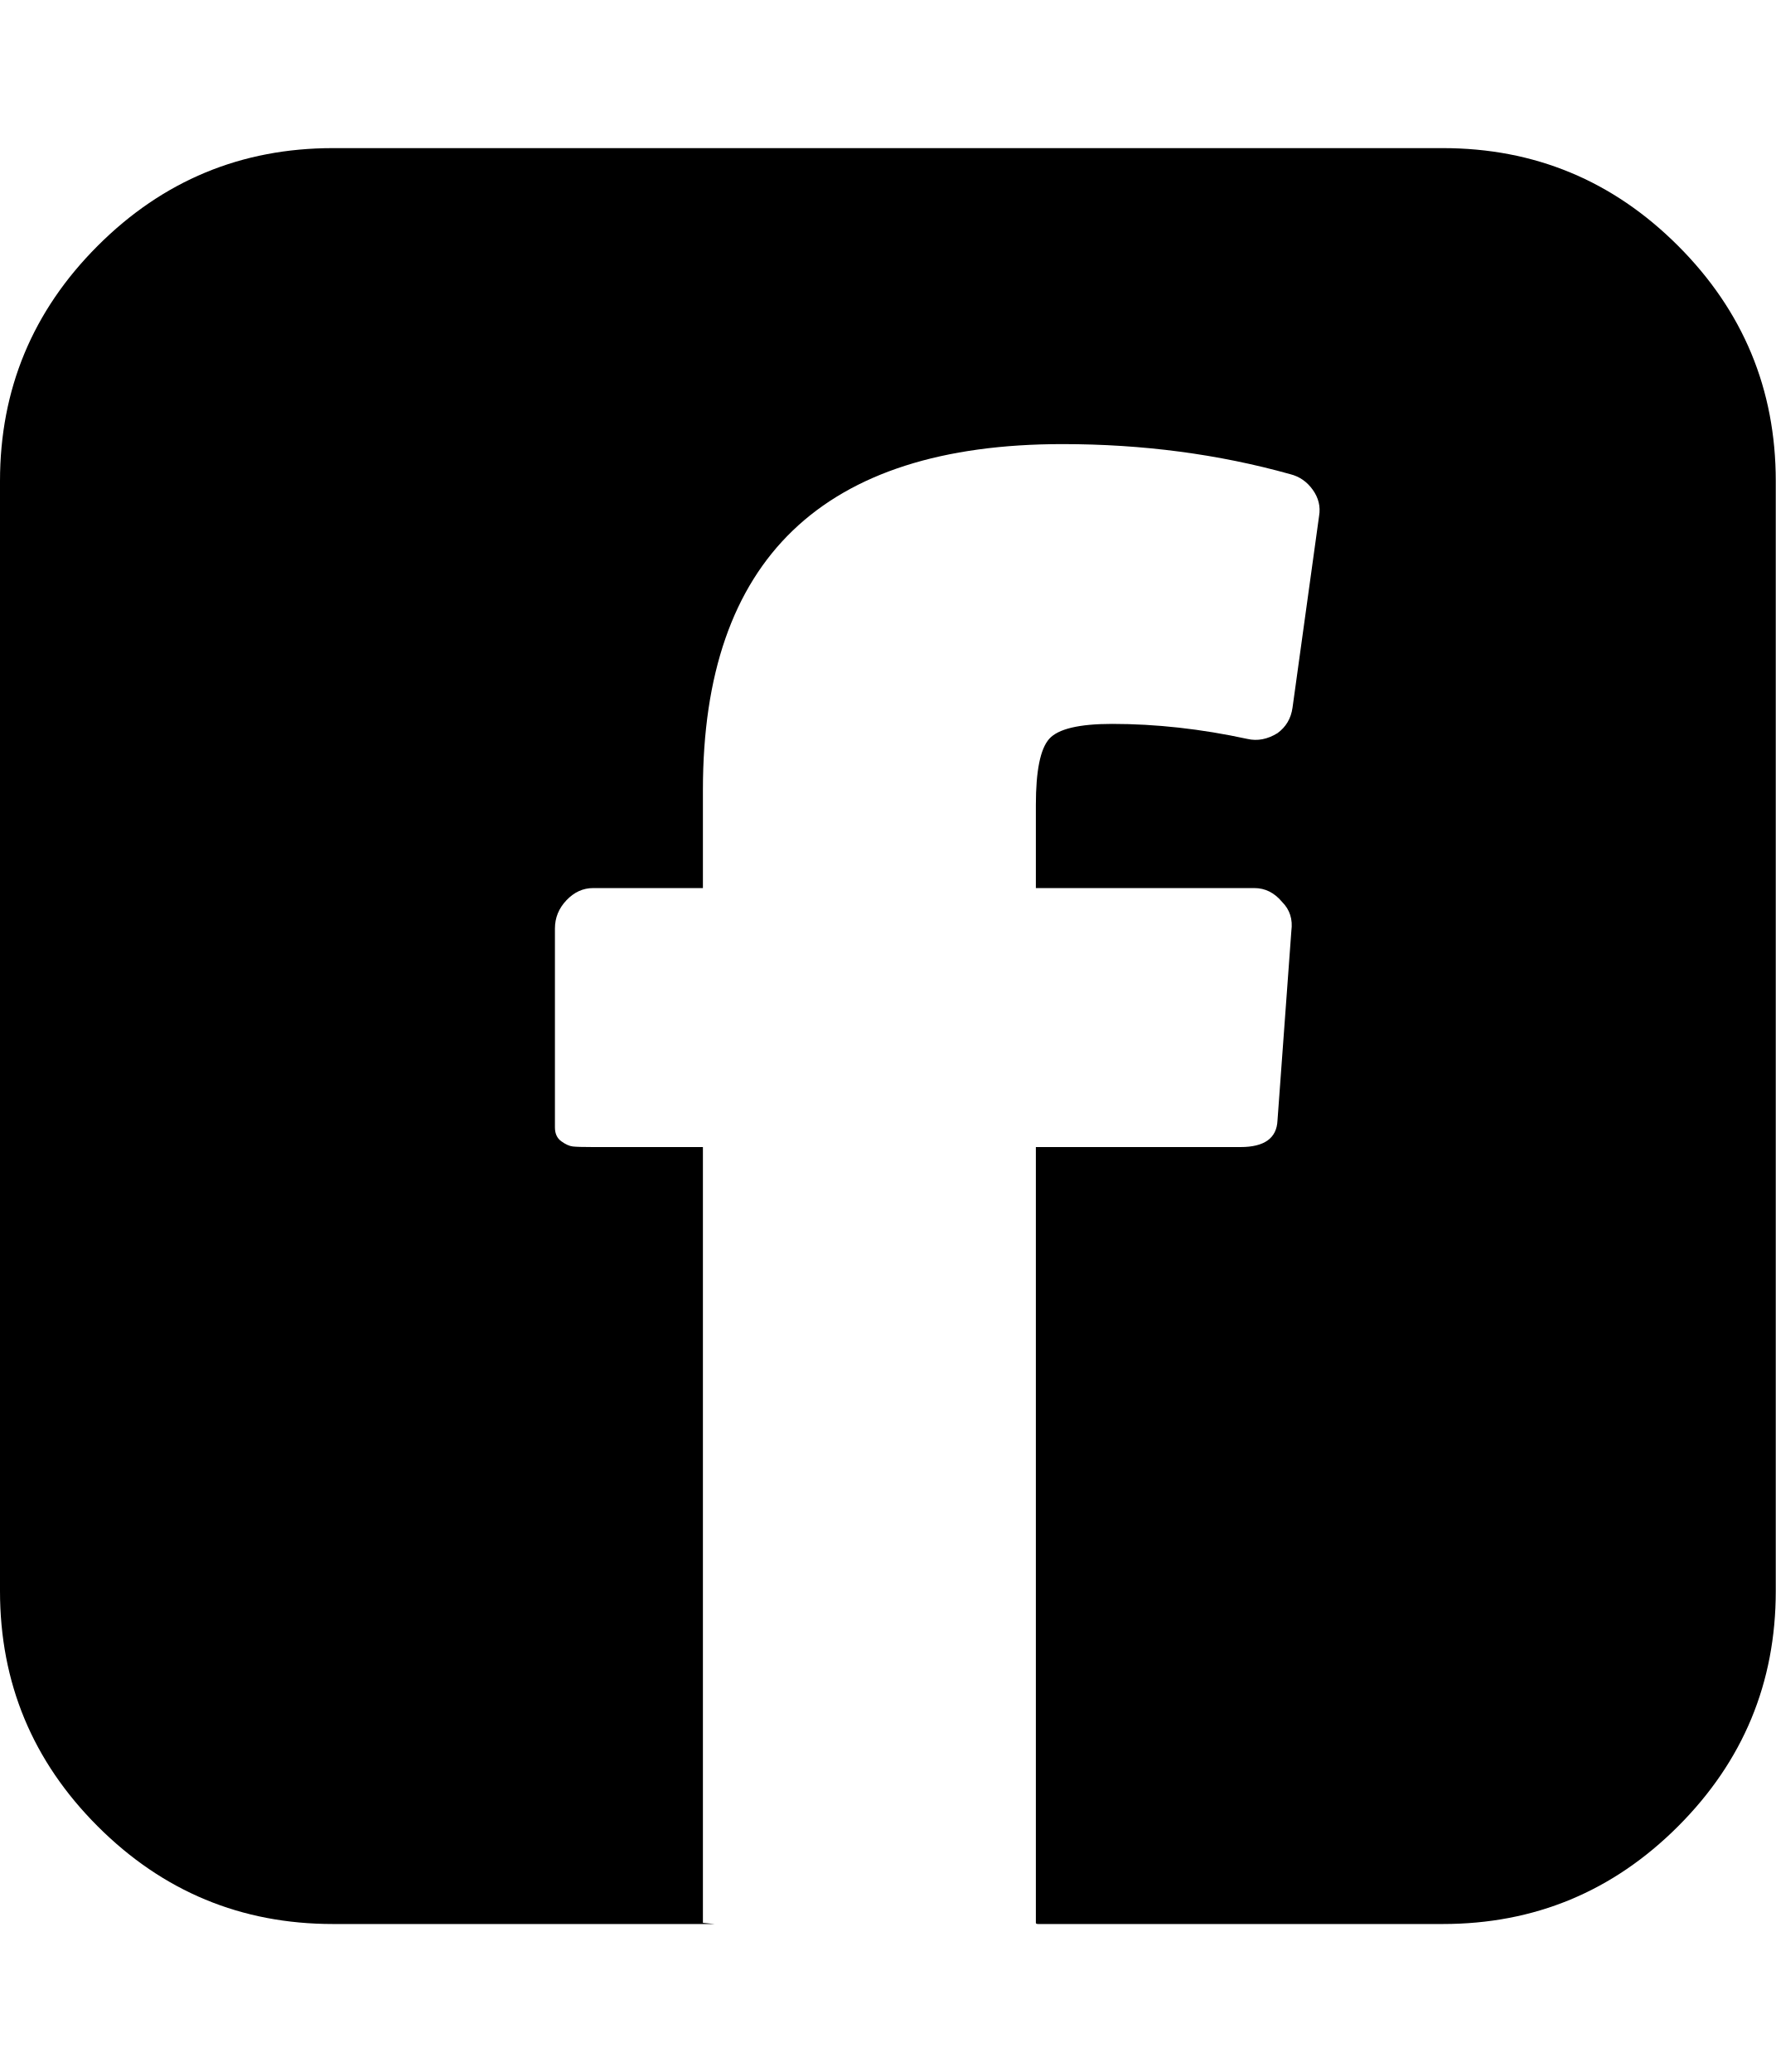
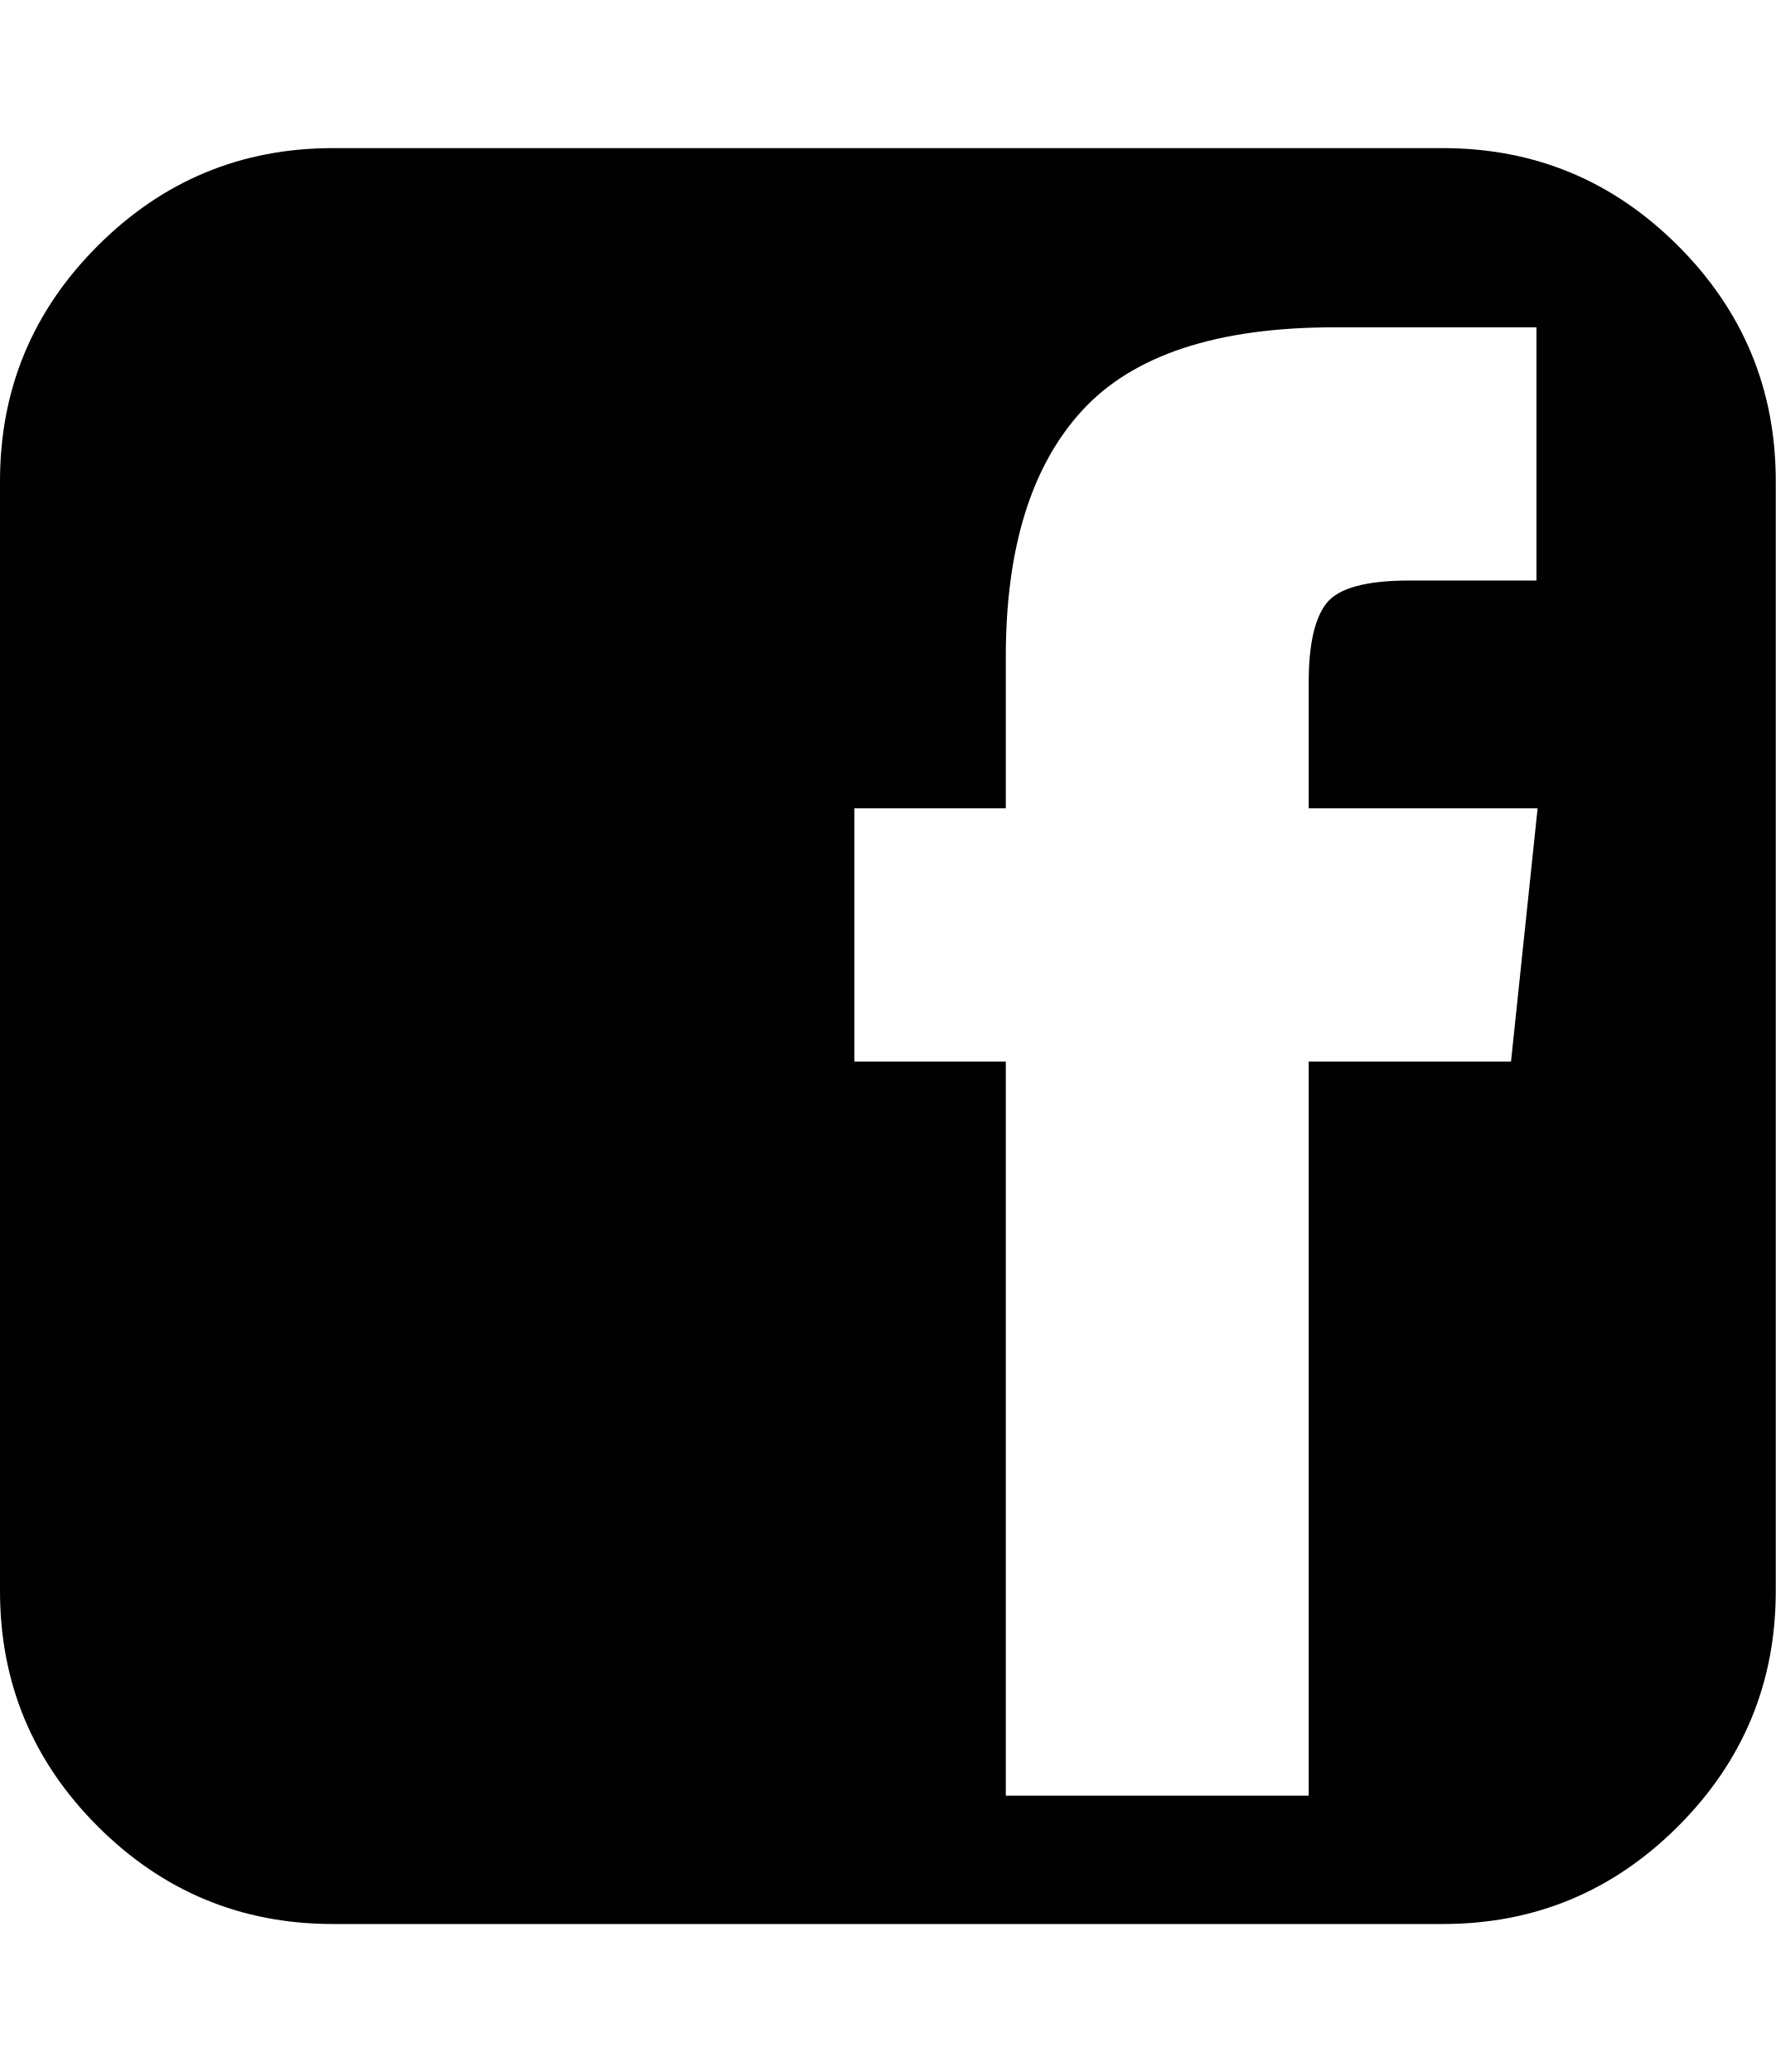
<svg xmlns="http://www.w3.org/2000/svg" height="1000" width="857.143">
-   <path d="M0 767.872v-535.68q0 -66.402 47.151 -113.553t113.553 -47.151h535.68q66.402 0 113.553 47.151t47.151 113.553v535.68q0 66.402 -47.151 113.553t-113.553 47.151h-195.3q-1.116 0 -1.116 -.558v-374.418h98.766q17.298 0 17.856 -12.834l6.696 -91.512q1.116 -8.37 -4.464 -13.95 -5.58 -6.696 -13.392 -6.696h-105.462v-40.176q0 -24.552 6.417 -31.806t30.411 -7.254q31.806 0 65.286 7.254 7.254 1.674 14.508 -2.79 6.138 -4.464 7.254 -12.276l12.834 -92.628q1.116 -6.696 -3.069 -12.555t-10.881 -7.533q-51.894 -14.508 -109.926 -14.508 -173.538 0 -173.538 166.842v47.43h-53.01q-7.254 0 -12.834 5.859t-5.58 13.671v95.976q0 4.464 3.069 6.696t5.58 2.511 9.765 .279h53.01v374.418l5.58 .558h-184.14q-66.402 0 -113.553 -47.151t-47.151 -113.553z" />
+   <path d="M729.306 512.308l12.834 -122.202h-110.484v-60.822q0 -27.342 8.649 -38.223t39.897 -10.881h61.38v-122.202h-97.65q-84.816 0 -121.644 40.176t-36.828 118.854v73.098h-73.098v122.202h73.098v354.33h146.196v-354.33h97.65zm127.782 -280.116v535.68q0 66.402 -47.151 113.553t-113.553 47.151h-535.68q-66.402 0 -113.553 -47.151t-47.151 -113.553v-535.68q0 -66.402 47.151 -113.553t113.553 -47.151h535.68q66.402 0 113.553 47.151t47.151 113.553z" />
</svg>
